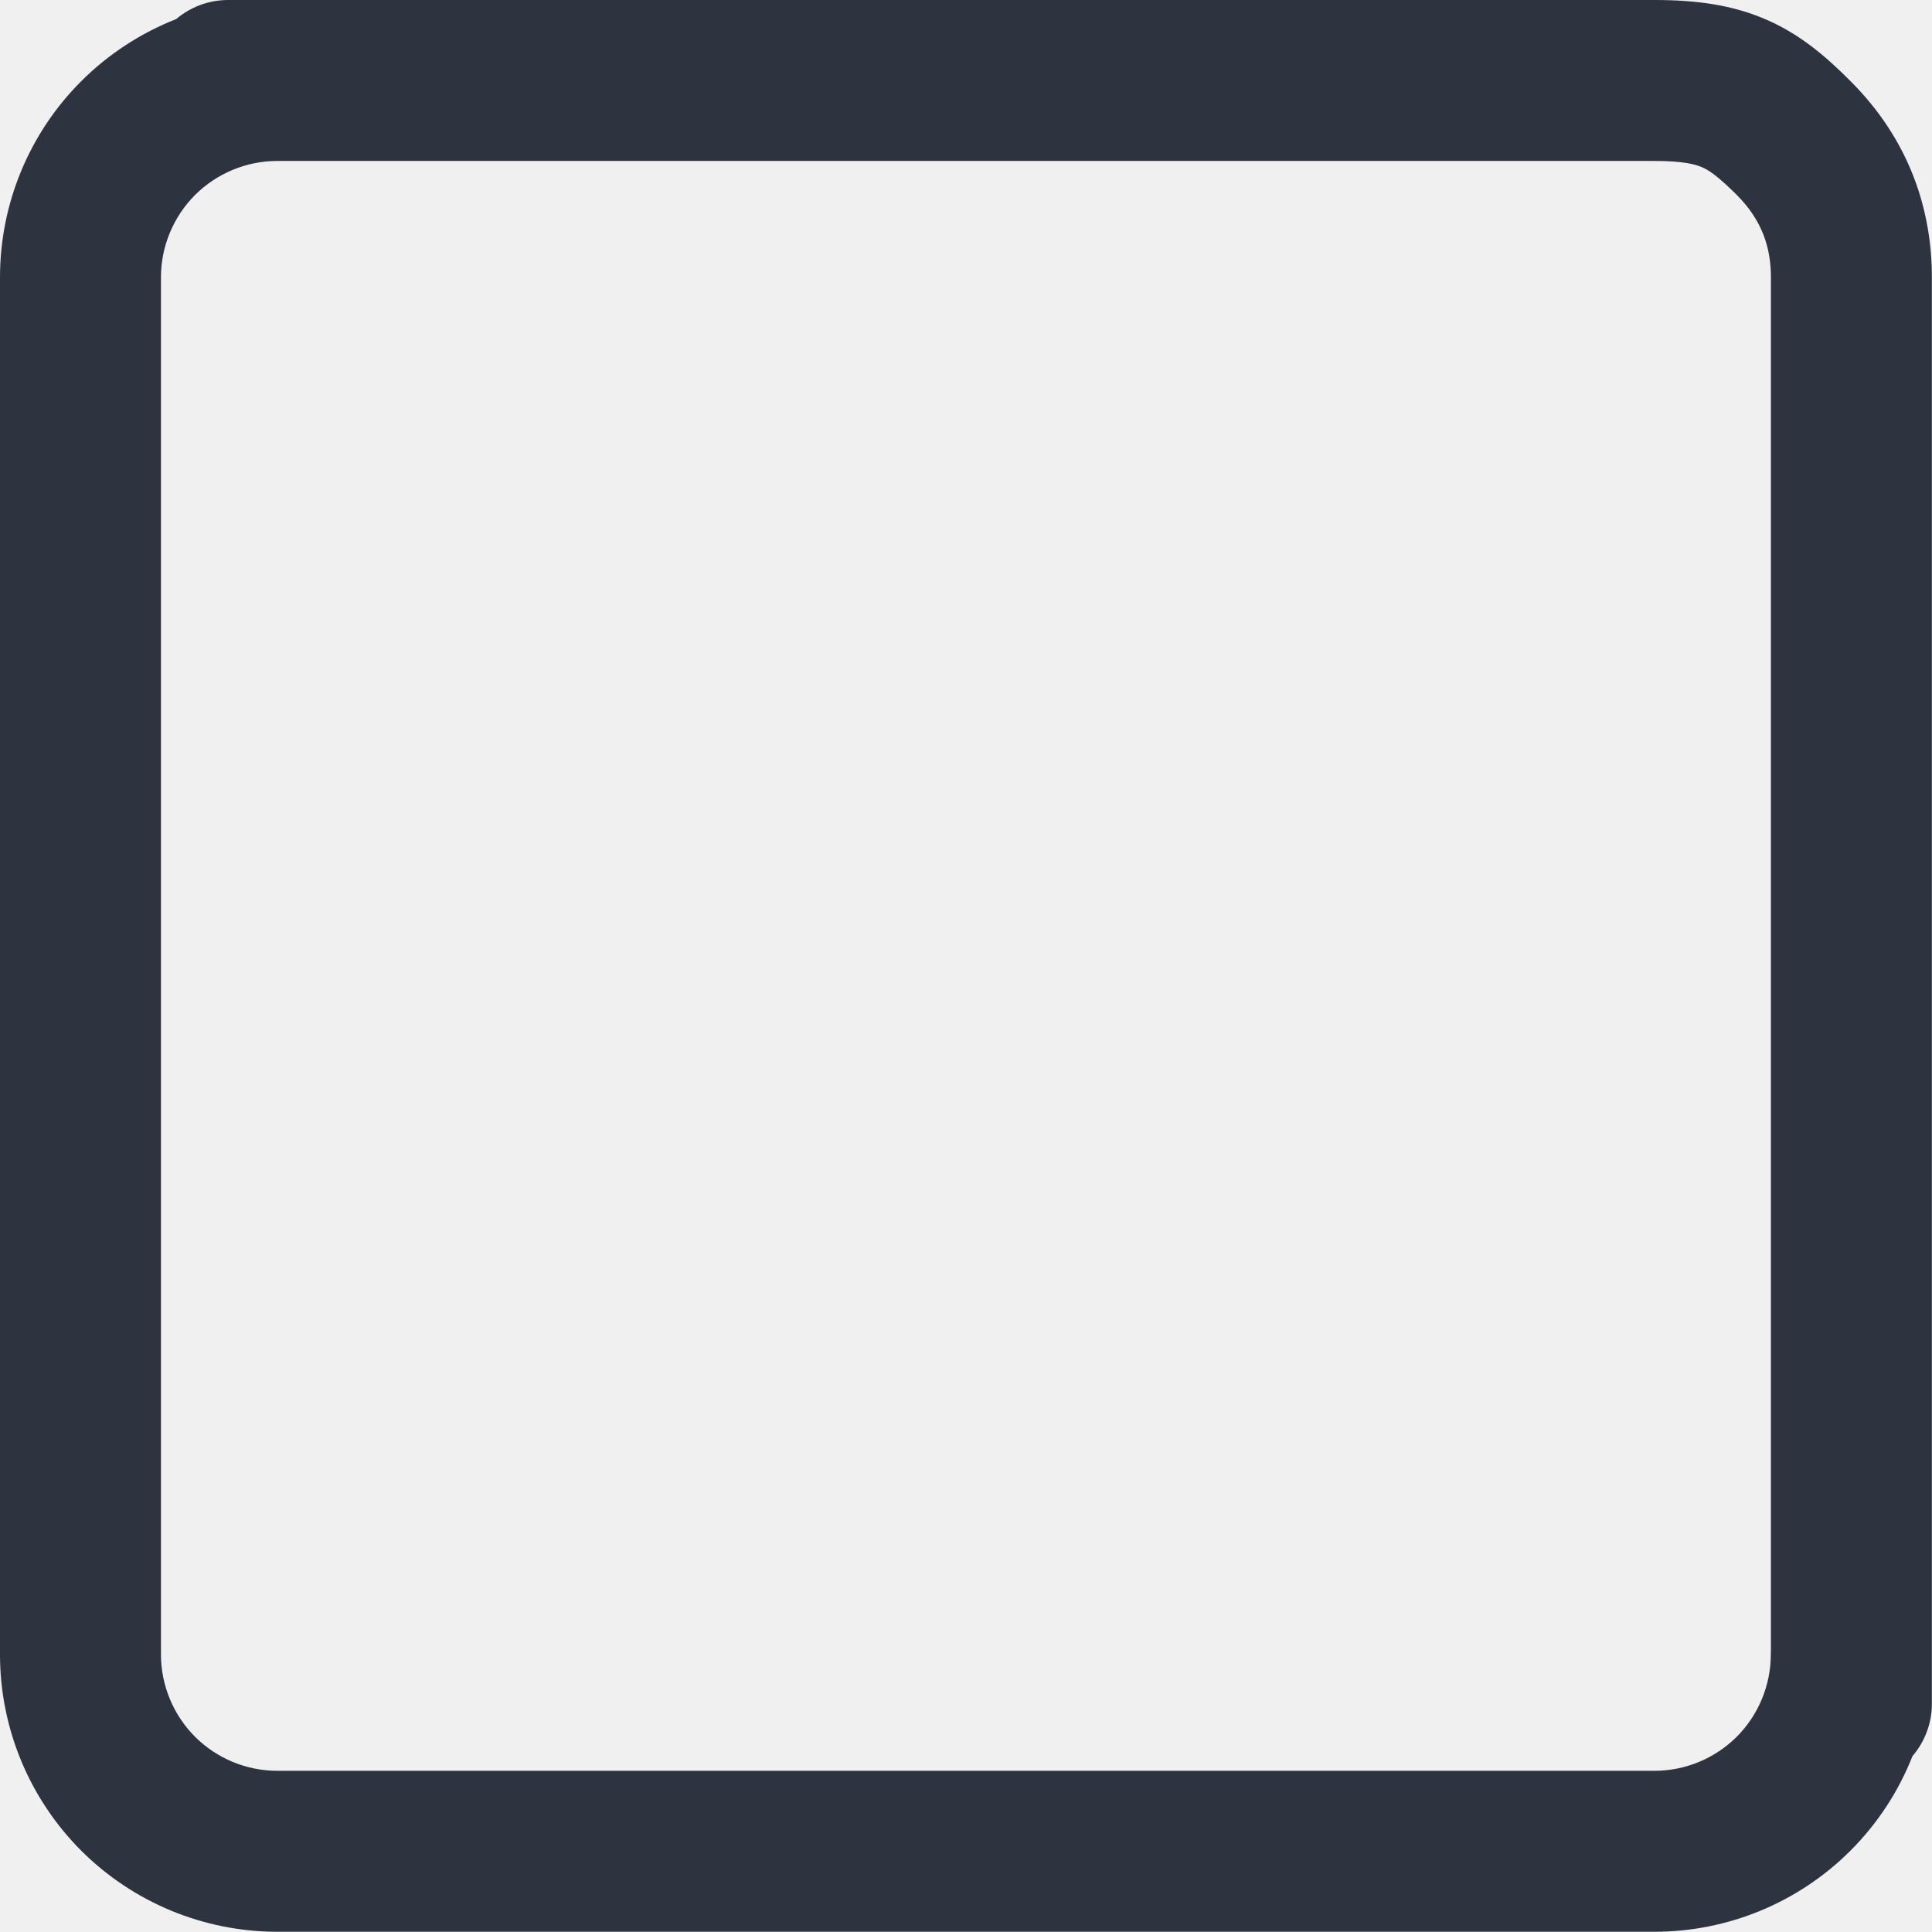
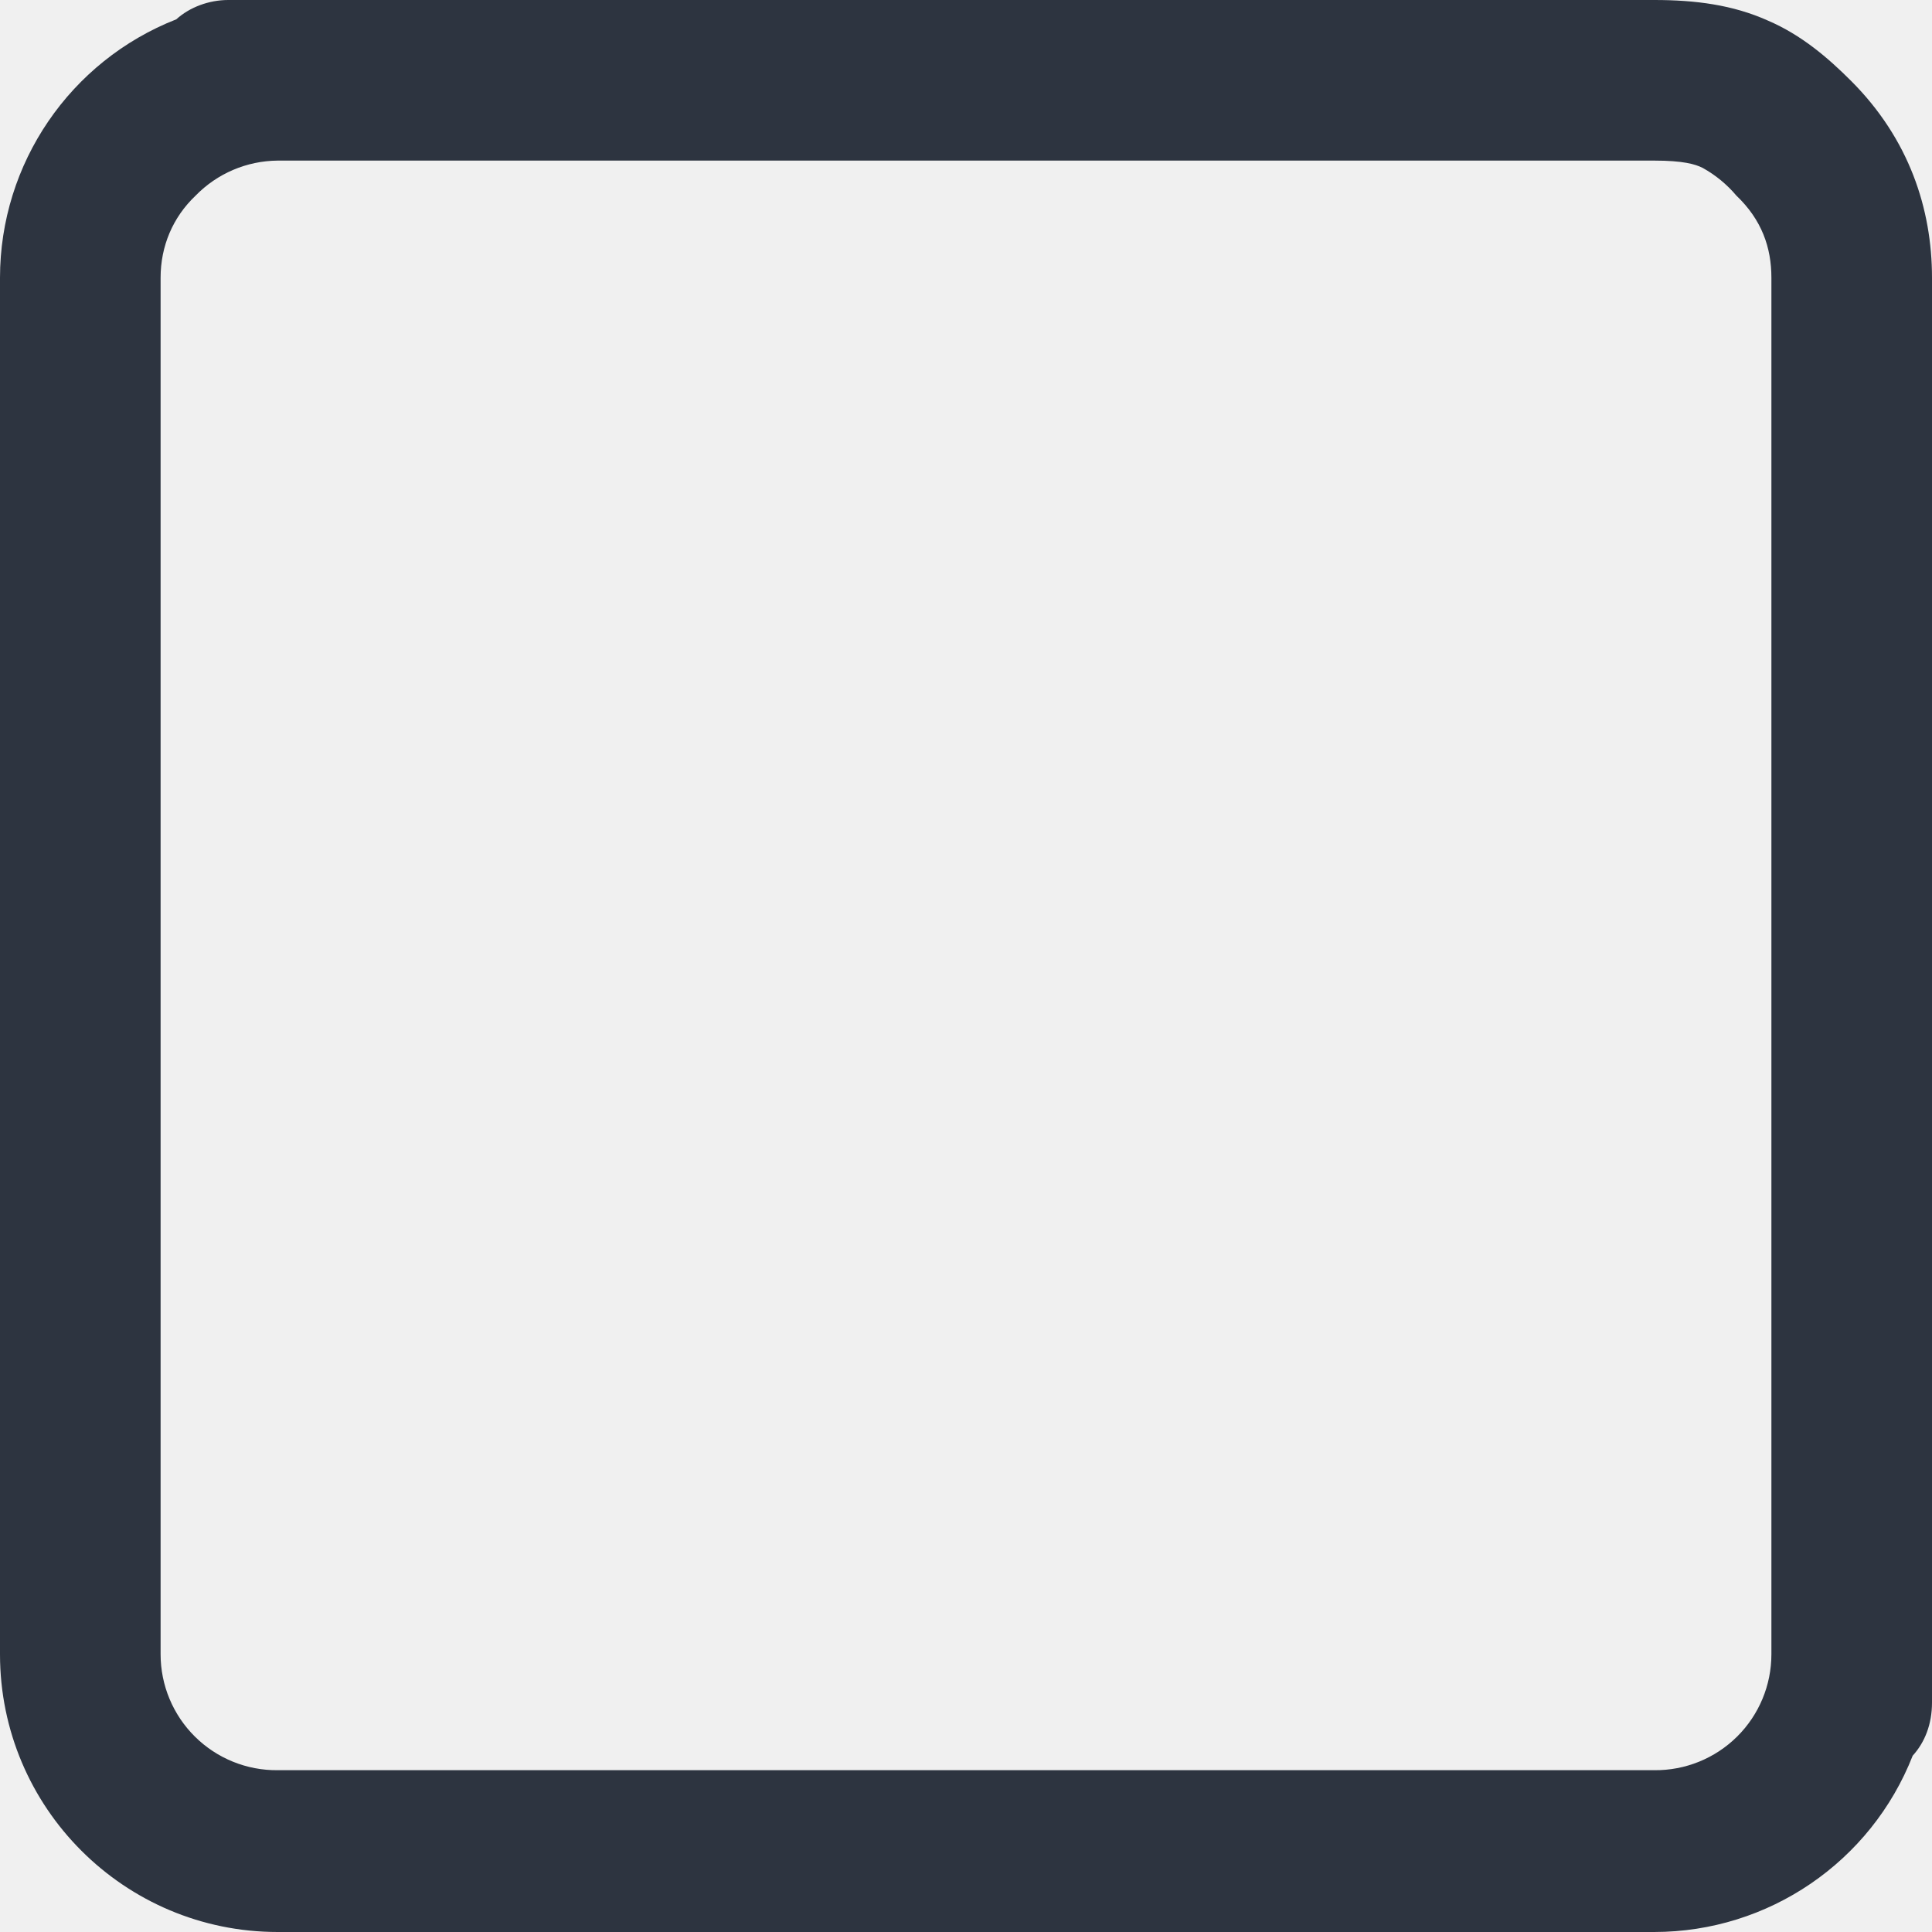
- <svg xmlns="http://www.w3.org/2000/svg" width="16" height="16" viewBox="0 0 16 16" fill="none">
-   <g id="checkbox" clip-path="url(#clip0_36313_1238)">
-     <path id="Union" fill-rule="evenodd" clip-rule="evenodd" d="M1.615 1.615C1.796 1.435 2.041 1.333 2.296 1.333H13.703C13.945 1.333 14.043 1.362 14.098 1.386C14.155 1.411 14.228 1.46 14.384 1.615C14.591 1.823 14.666 2.048 14.666 2.296V13.665C14.665 13.677 14.665 13.69 14.665 13.702C14.665 13.957 14.563 14.202 14.383 14.383C14.202 14.563 13.957 14.665 13.702 14.665H2.296C2.041 14.665 1.796 14.563 1.615 14.383C1.435 14.202 1.333 13.957 1.333 13.702V2.296C1.333 2.041 1.435 1.796 1.615 1.615ZM15.838 14.544C15.724 14.834 15.55 15.101 15.325 15.326C14.895 15.756 14.311 15.998 13.702 15.998H2.296C1.687 15.998 1.103 15.756 0.672 15.326C0.242 14.895 -0 14.311 -0 13.702V2.296C-0 1.687 0.242 1.103 0.672 0.673C0.898 0.447 1.167 0.273 1.459 0.158C1.575 0.06 1.725 0 1.89 0H2.296H13.703C14.04 0 14.346 0.038 14.636 0.166C14.924 0.293 15.138 0.484 15.326 0.673C15.808 1.154 15.999 1.73 15.999 2.296V14.109C15.999 14.275 15.938 14.427 15.838 14.544Z" fill="#2D3440" />
+ <svg xmlns="http://www.w3.org/2000/svg" width="16" height="16" fill="none">
+   <g clip-path="url(#a)">
+     <path fill-rule="evenodd" clip-rule="evenodd" d="M1.62 1.62a.96.96 0 0 1 .68-.29h11.4c.24 0 .34.03.4.06a1 1 0 0 1 .28.23c.21.2.29.43.29.68V13.7a.96.96 0 0 1-.97.96H2.3a.96.96 0 0 1-.97-.96V2.3c0-.26.1-.5.29-.68Zm14.22 12.92A2.3 2.3 0 0 1 13.7 16H2.3A2.3 2.3 0 0 1 0 13.7V2.3A2.3 2.3 0 0 1 1.46.16c.11-.1.27-.16.43-.16H13.7c.34 0 .65.04.94.17.28.12.5.31.69.5.48.48.67 1.06.67 1.63v11.8c0 .18-.06.33-.16.44Z" fill="#2D3440" />
  </g>
  <defs>
-     <clipPath id="clip0_36313_1238">
-       <rect width="16" height="16" fill="white" />
+     <clipPath id="a">
+       <path fill="#fff" d="M0 0h16v16H0z" />
    </clipPath>
  </defs>
</svg>
